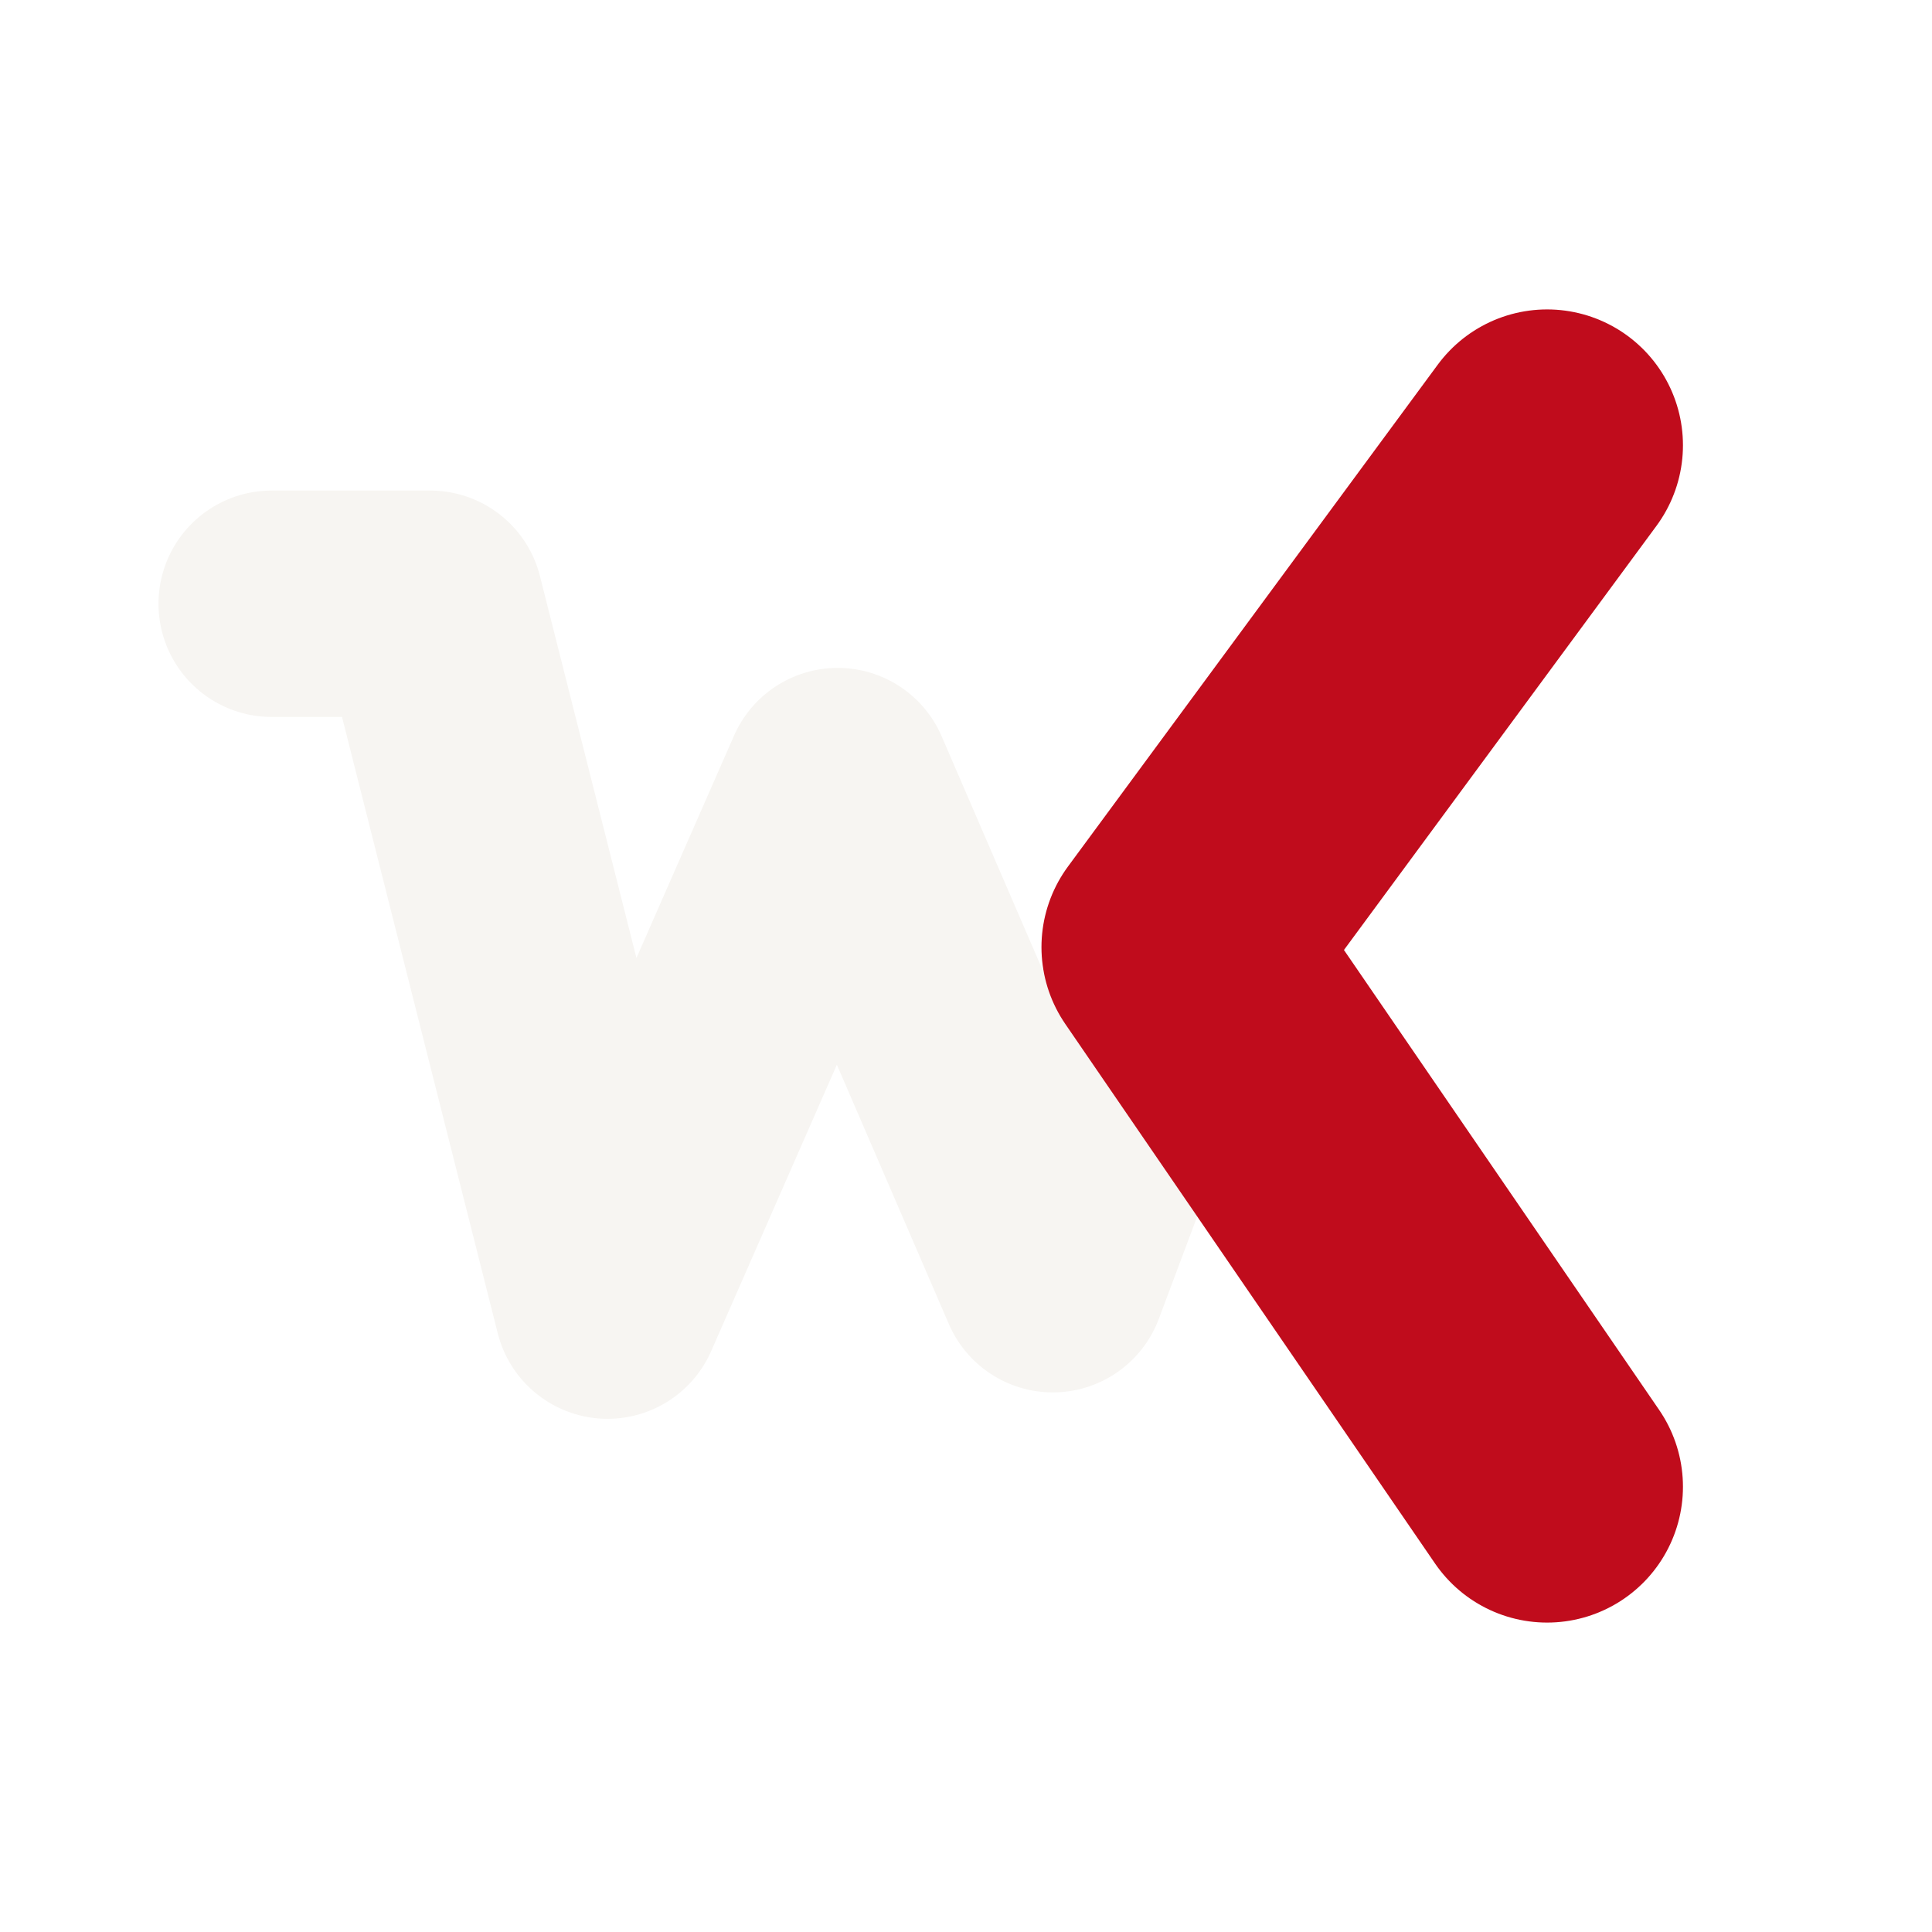
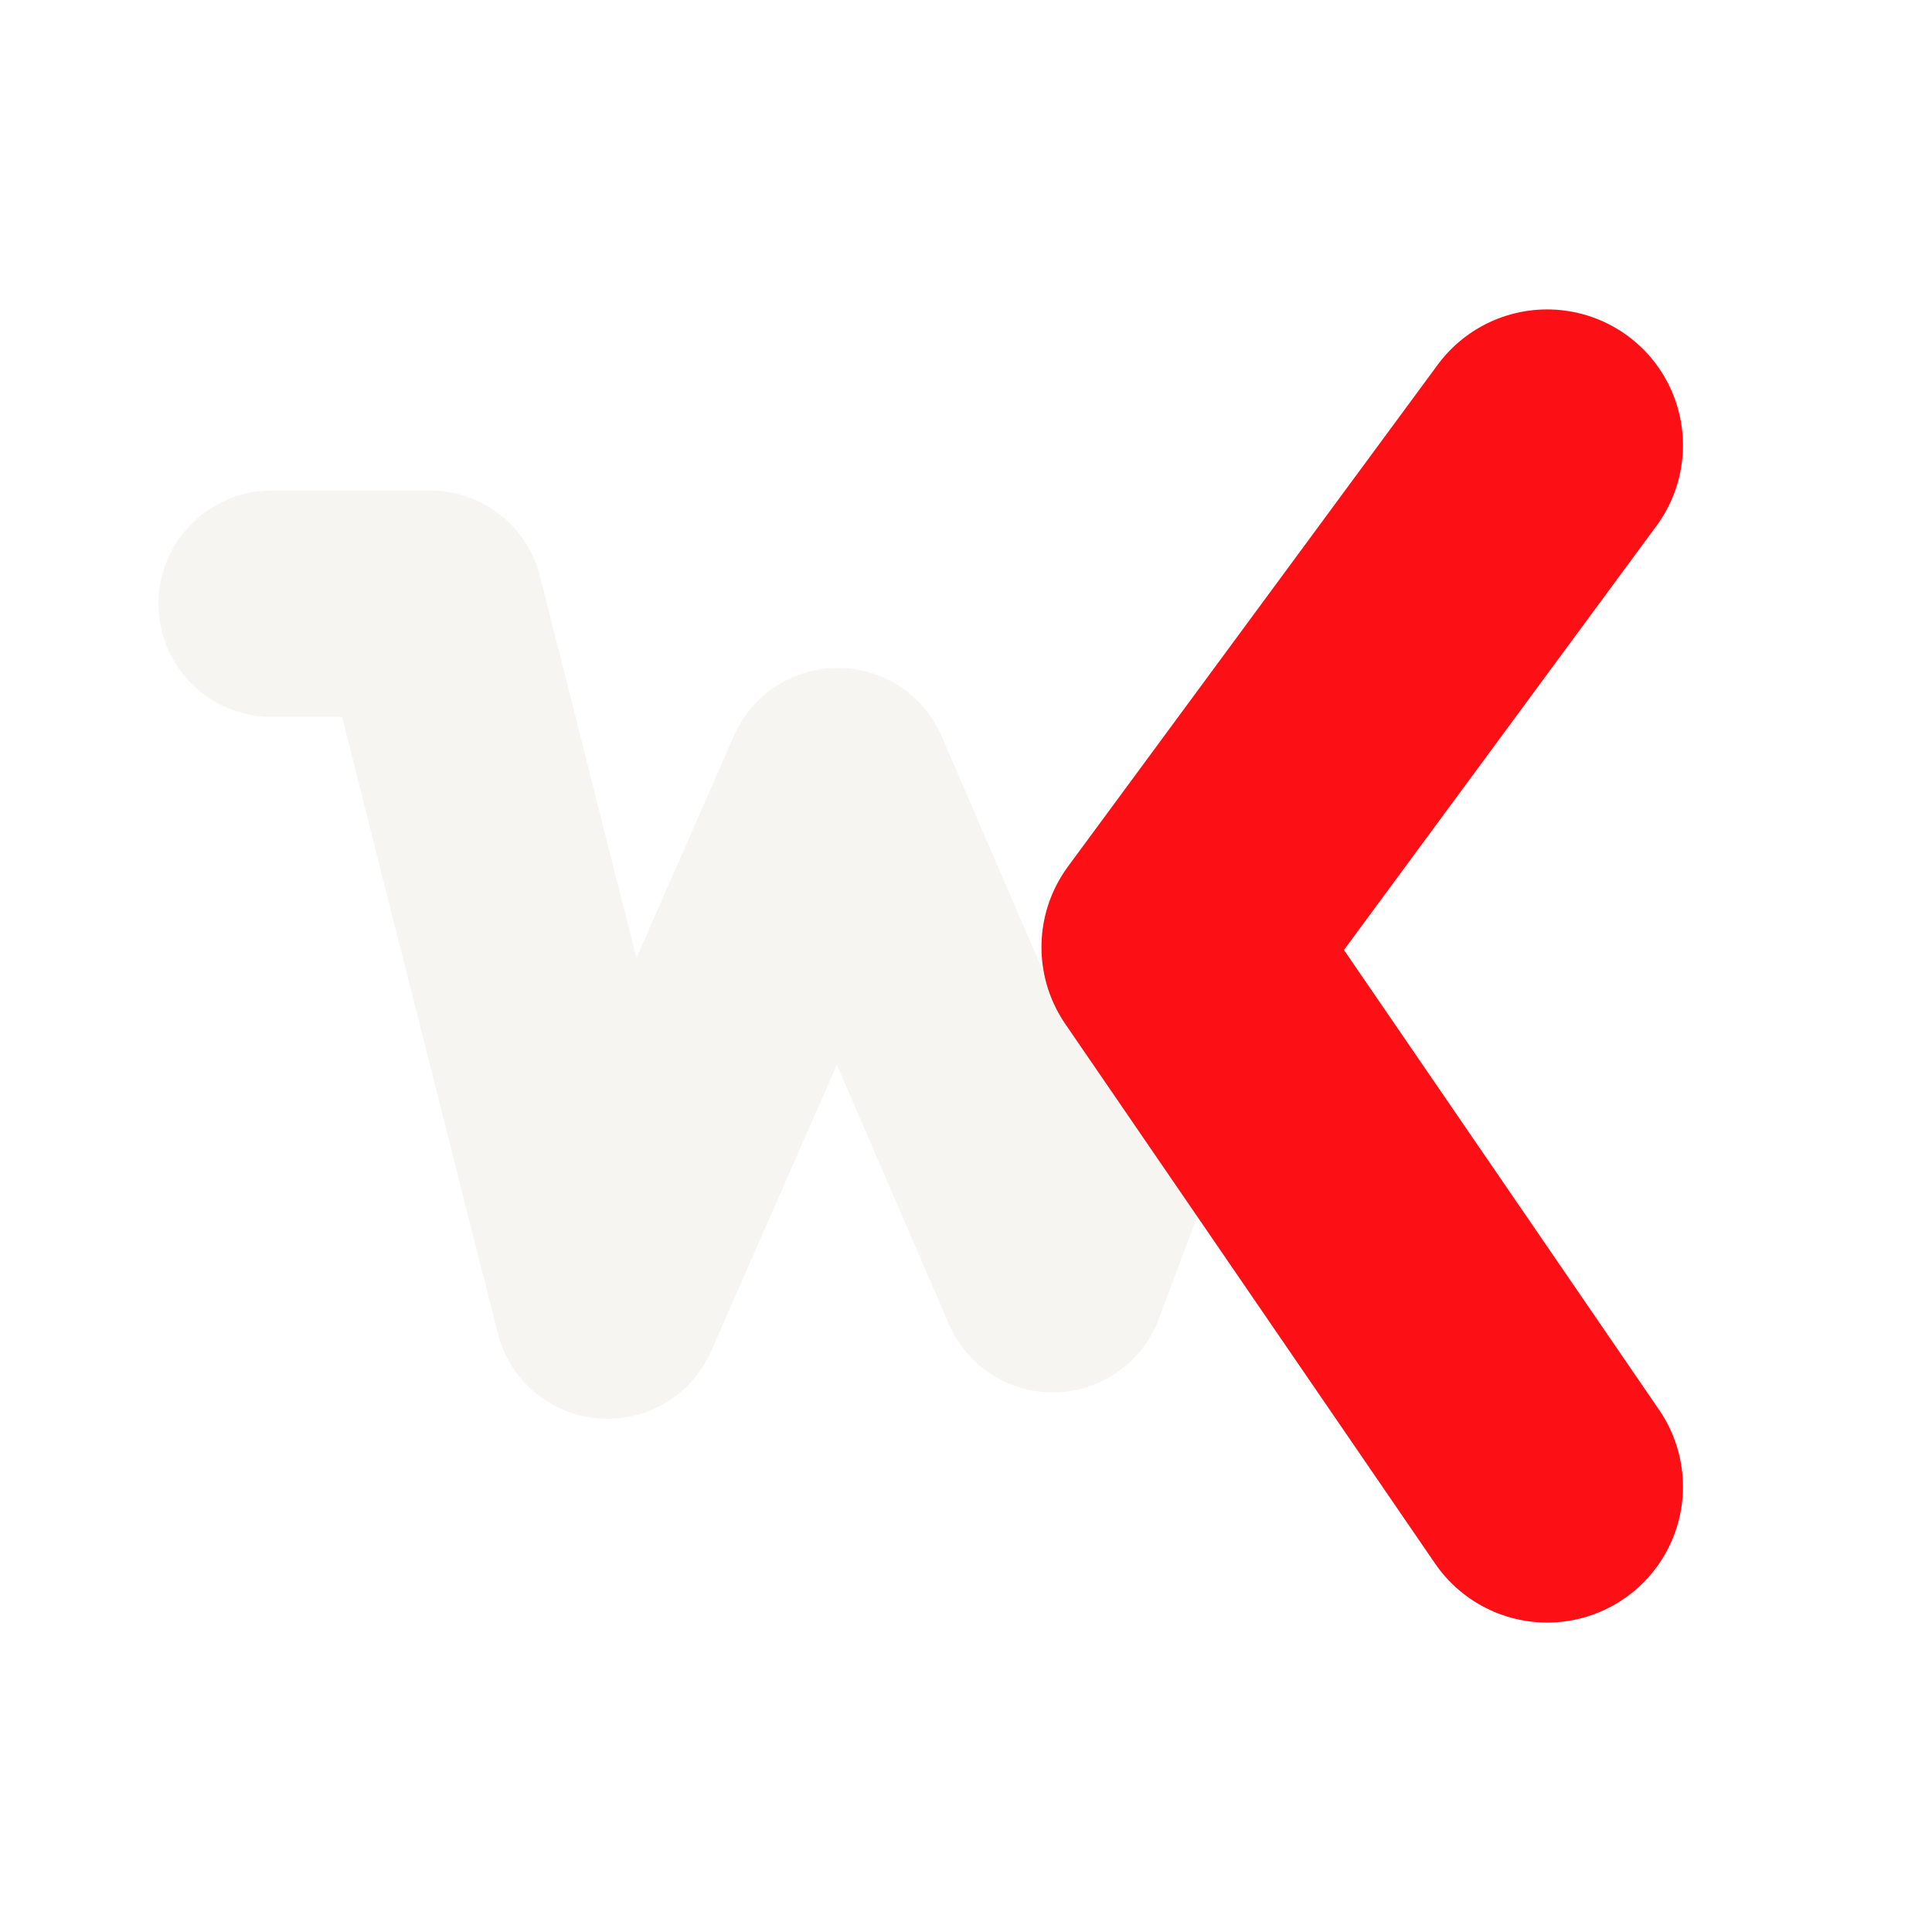
<svg xmlns="http://www.w3.org/2000/svg" width="512" height="512" viewBox="0 0 512 512" shape-rendering="geometricPrecision">
  <path d="M72 160H114L161 346L222 207L279 339L312 251" fill="none" stroke="#F7F5F2" stroke-width="60" stroke-linecap="round" stroke-linejoin="round" />
-   <path d="M410 118L312 251L410 394" fill="none" stroke="#C00C1C" stroke-width="72" stroke-linecap="round" stroke-linejoin="round" />
+   <path d="M410 118L312 251L410 394" fill="none" stroke="#FC1016" stroke-width="72" stroke-linecap="round" stroke-linejoin="round" />
</svg>
